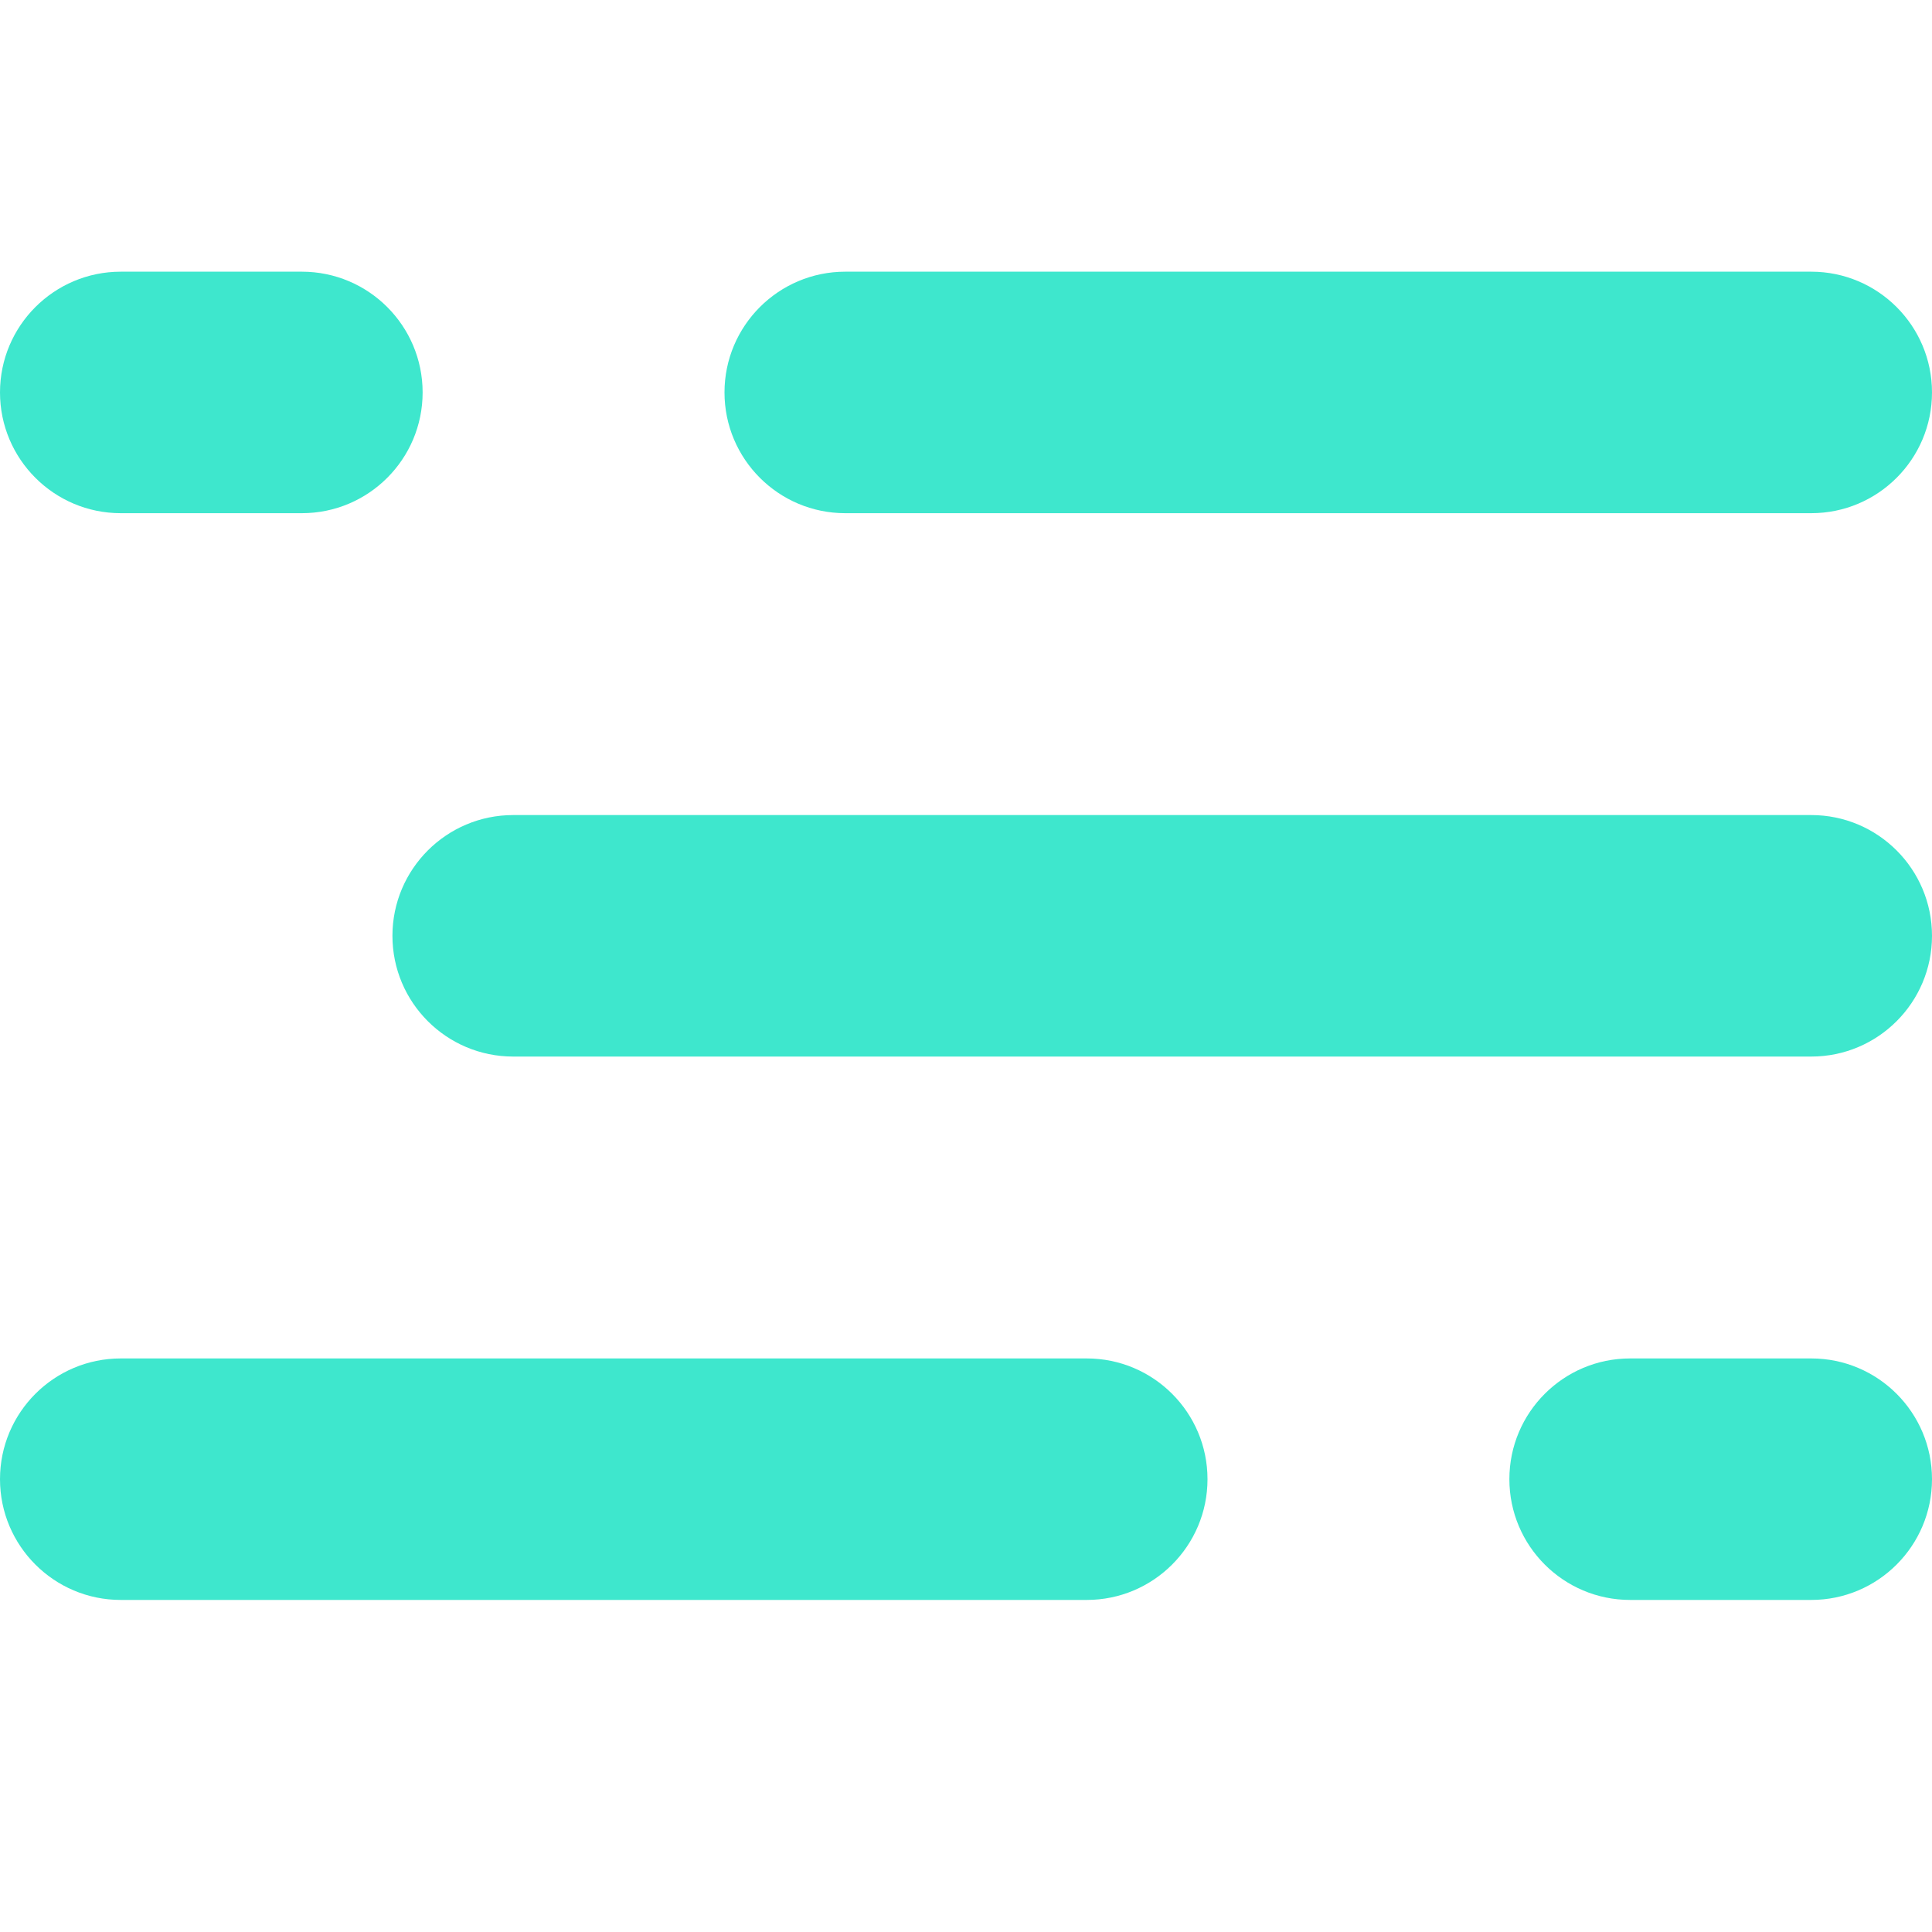
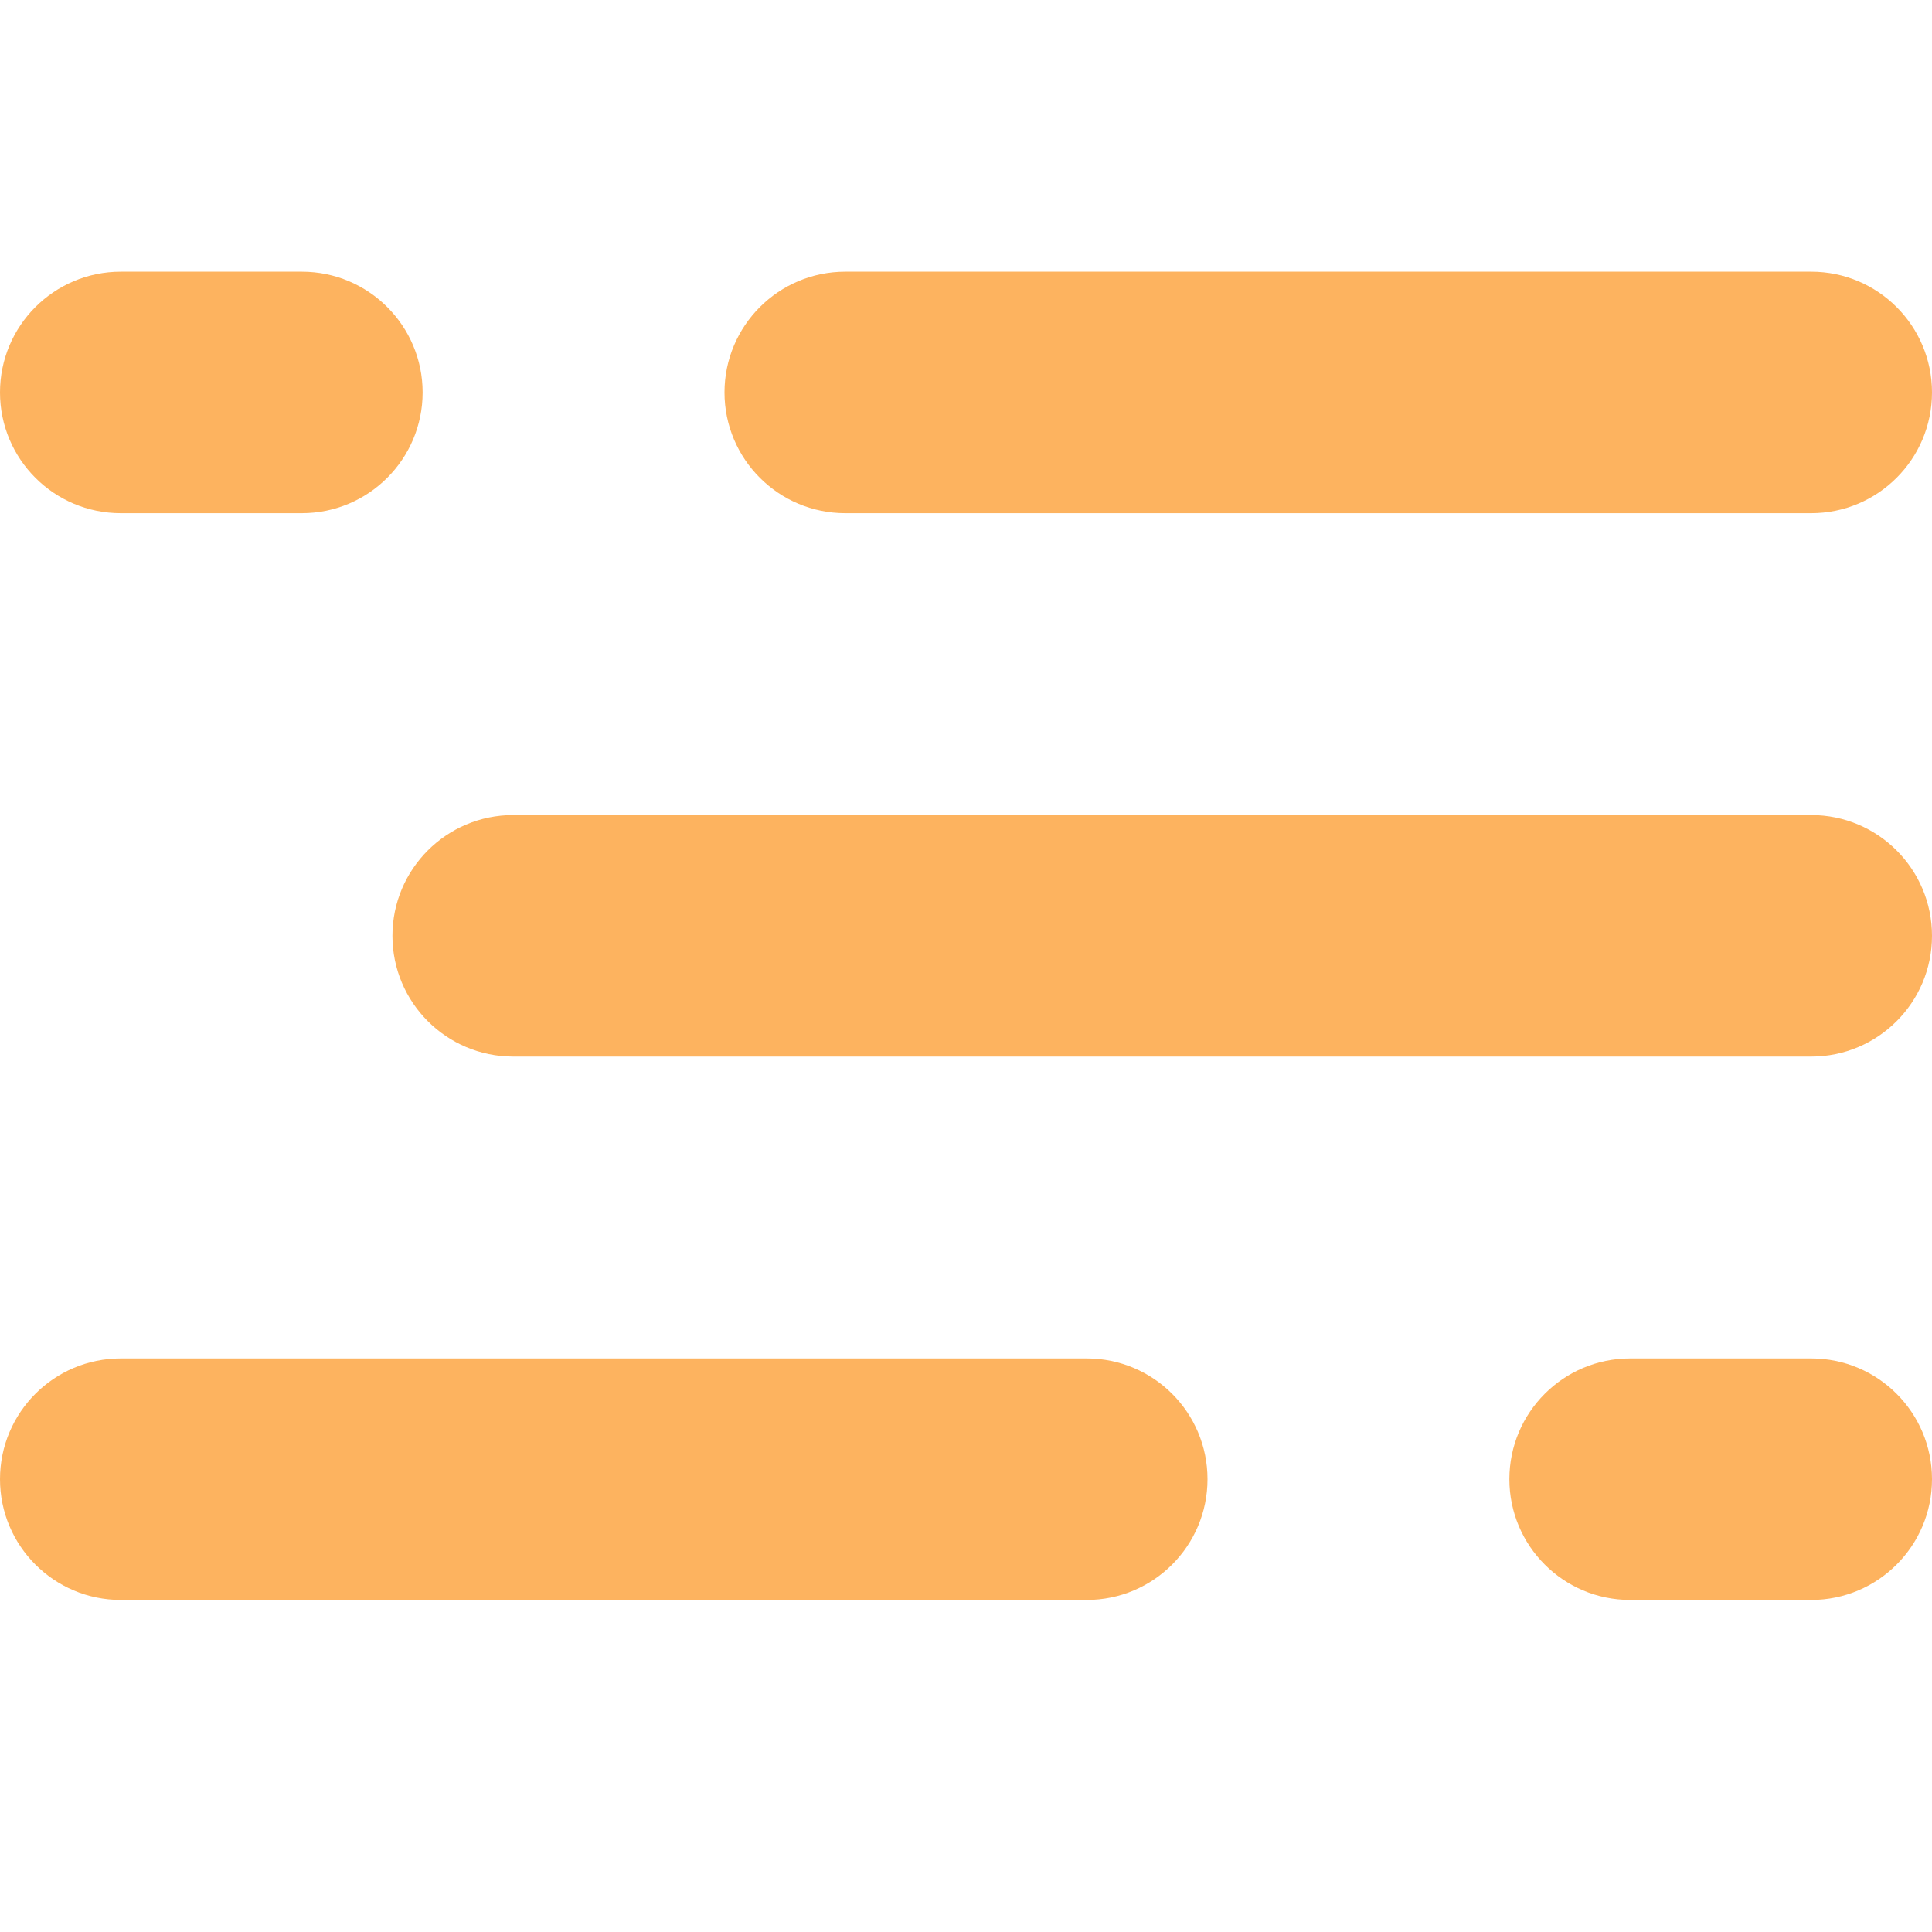
<svg xmlns="http://www.w3.org/2000/svg" width="24" height="24" viewBox="0 0 24 24" fill="none">
-   <path d="M22.5 16.875H20.25C19.422 16.875 18.75 17.547 18.75 18.375C18.75 19.203 19.422 19.875 20.25 19.875H22.5C23.328 19.875 24 19.203 24 18.375C24 17.547 23.328 16.875 22.5 16.875Z" fill="#3EE7CD" />
-   <path d="M13.5 16.875H1.5C0.672 16.875 0 17.547 0 18.375C0 19.203 0.672 19.875 1.5 19.875H13.5C14.328 19.875 15 19.203 15 18.375C15 17.547 14.328 16.875 13.5 16.875Z" fill="#3EE7CD" />
-   <path d="M1.5 3.375H3.75C4.578 3.375 5.25 4.047 5.25 4.875C5.25 5.703 4.578 6.375 3.75 6.375H1.5C0.672 6.375 0 5.703 0 4.875C0 4.047 0.672 3.375 1.5 3.375Z" fill="#3EE7CD" />
-   <path d="M10.5 3.375H22.5C23.328 3.375 24 4.047 24 4.875C24 5.703 23.328 6.375 22.5 6.375H10.5C9.672 6.375 9 5.703 9 4.875C9 4.047 9.672 3.375 10.5 3.375Z" fill="#3EE7CD" />
-   <path d="M6.375 10.125H22.5C23.328 10.125 24 10.797 24 11.625C24 12.453 23.328 13.125 22.5 13.125H6.375C5.547 13.125 4.875 12.453 4.875 11.625C4.875 10.797 5.547 10.125 6.375 10.125Z" fill="#3EE7CD" />
+   <path d="M22.5 16.875H20.25C19.422 16.875 18.75 17.547 18.75 18.375C18.75 19.203 19.422 19.875 20.25 19.875H22.5C23.328 19.875 24 19.203 24 18.375C24 17.547 23.328 16.875 22.5 16.875Z" fill="#fdb35f" />
+   <path d="M13.5 16.875H1.5C0.672 16.875 0 17.547 0 18.375C0 19.203 0.672 19.875 1.5 19.875H13.5C14.328 19.875 15 19.203 15 18.375C15 17.547 14.328 16.875 13.5 16.875Z" fill="#fdb35f" />
+   <path d="M1.5 3.375H3.75C4.578 3.375 5.25 4.047 5.25 4.875C5.25 5.703 4.578 6.375 3.75 6.375H1.5C0.672 6.375 0 5.703 0 4.875C0 4.047 0.672 3.375 1.5 3.375Z" fill="#fdb35f" />
+   <path d="M10.5 3.375H22.5C23.328 3.375 24 4.047 24 4.875C24 5.703 23.328 6.375 22.5 6.375H10.5C9.672 6.375 9 5.703 9 4.875C9 4.047 9.672 3.375 10.5 3.375Z" fill="#fdb35f" />
+   <path d="M6.375 10.125H22.5C23.328 10.125 24 10.797 24 11.625C24 12.453 23.328 13.125 22.5 13.125H6.375C5.547 13.125 4.875 12.453 4.875 11.625C4.875 10.797 5.547 10.125 6.375 10.125Z" fill="#fdb35f" />
</svg>
